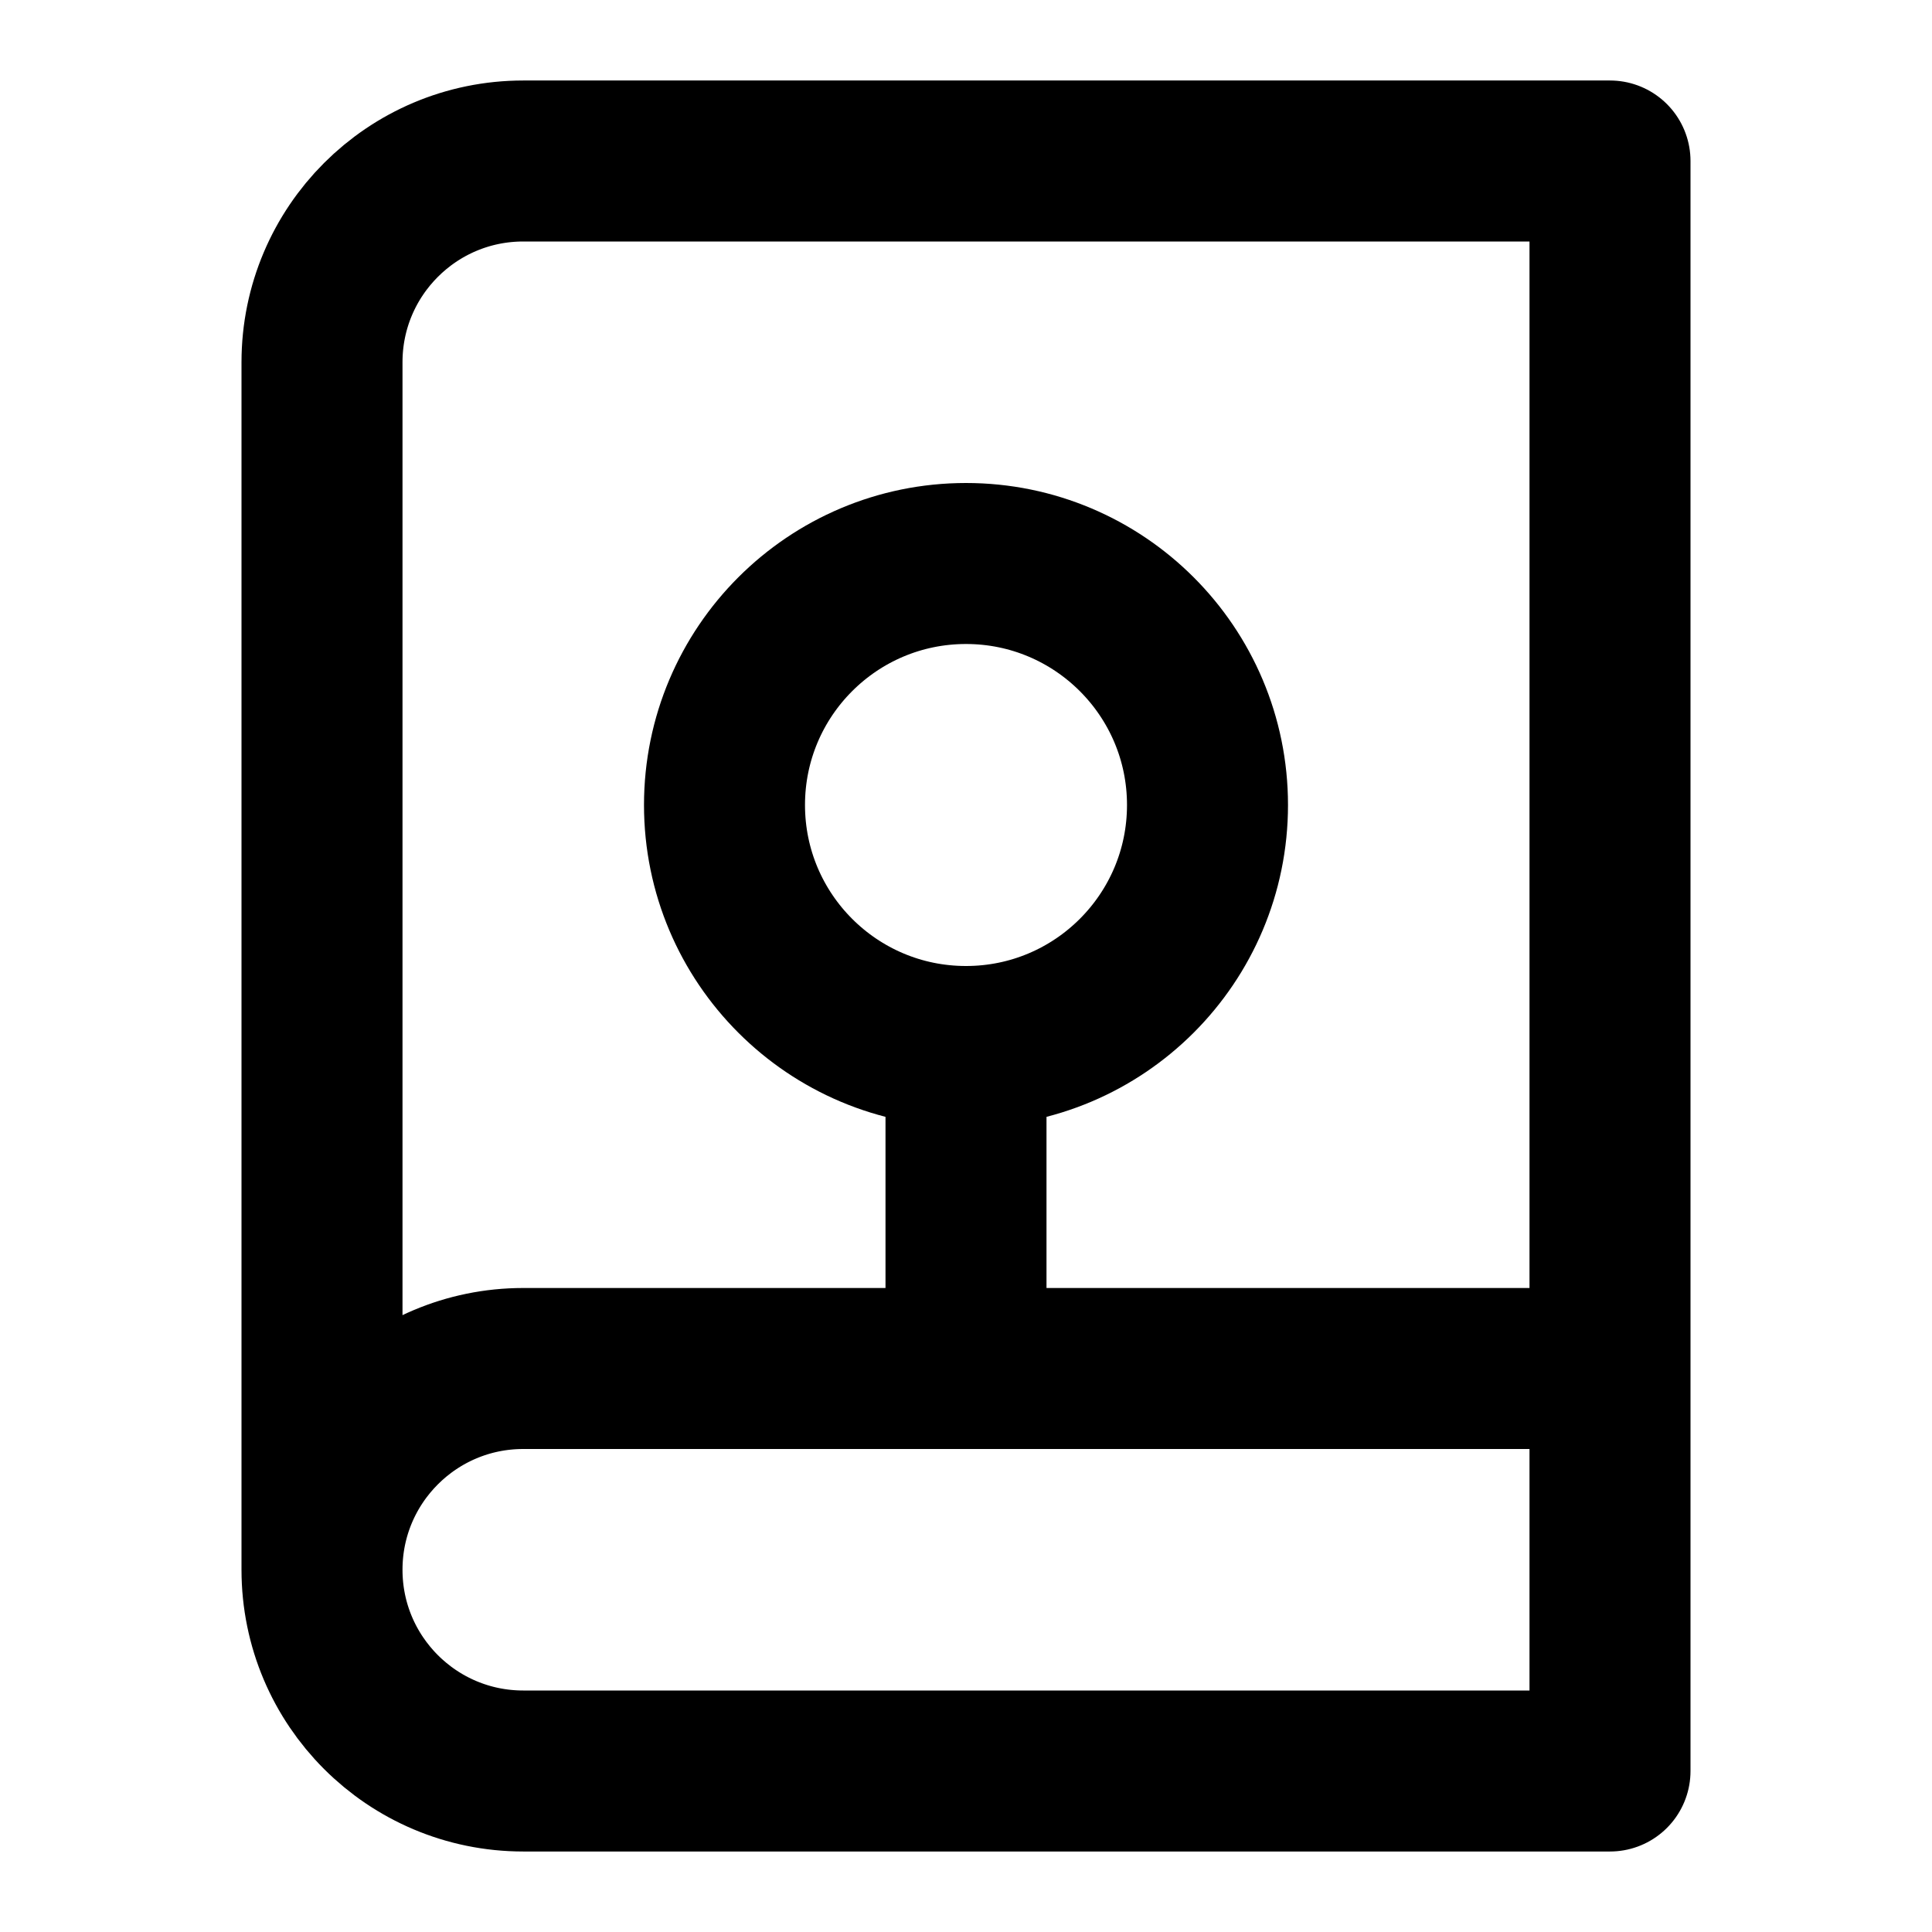
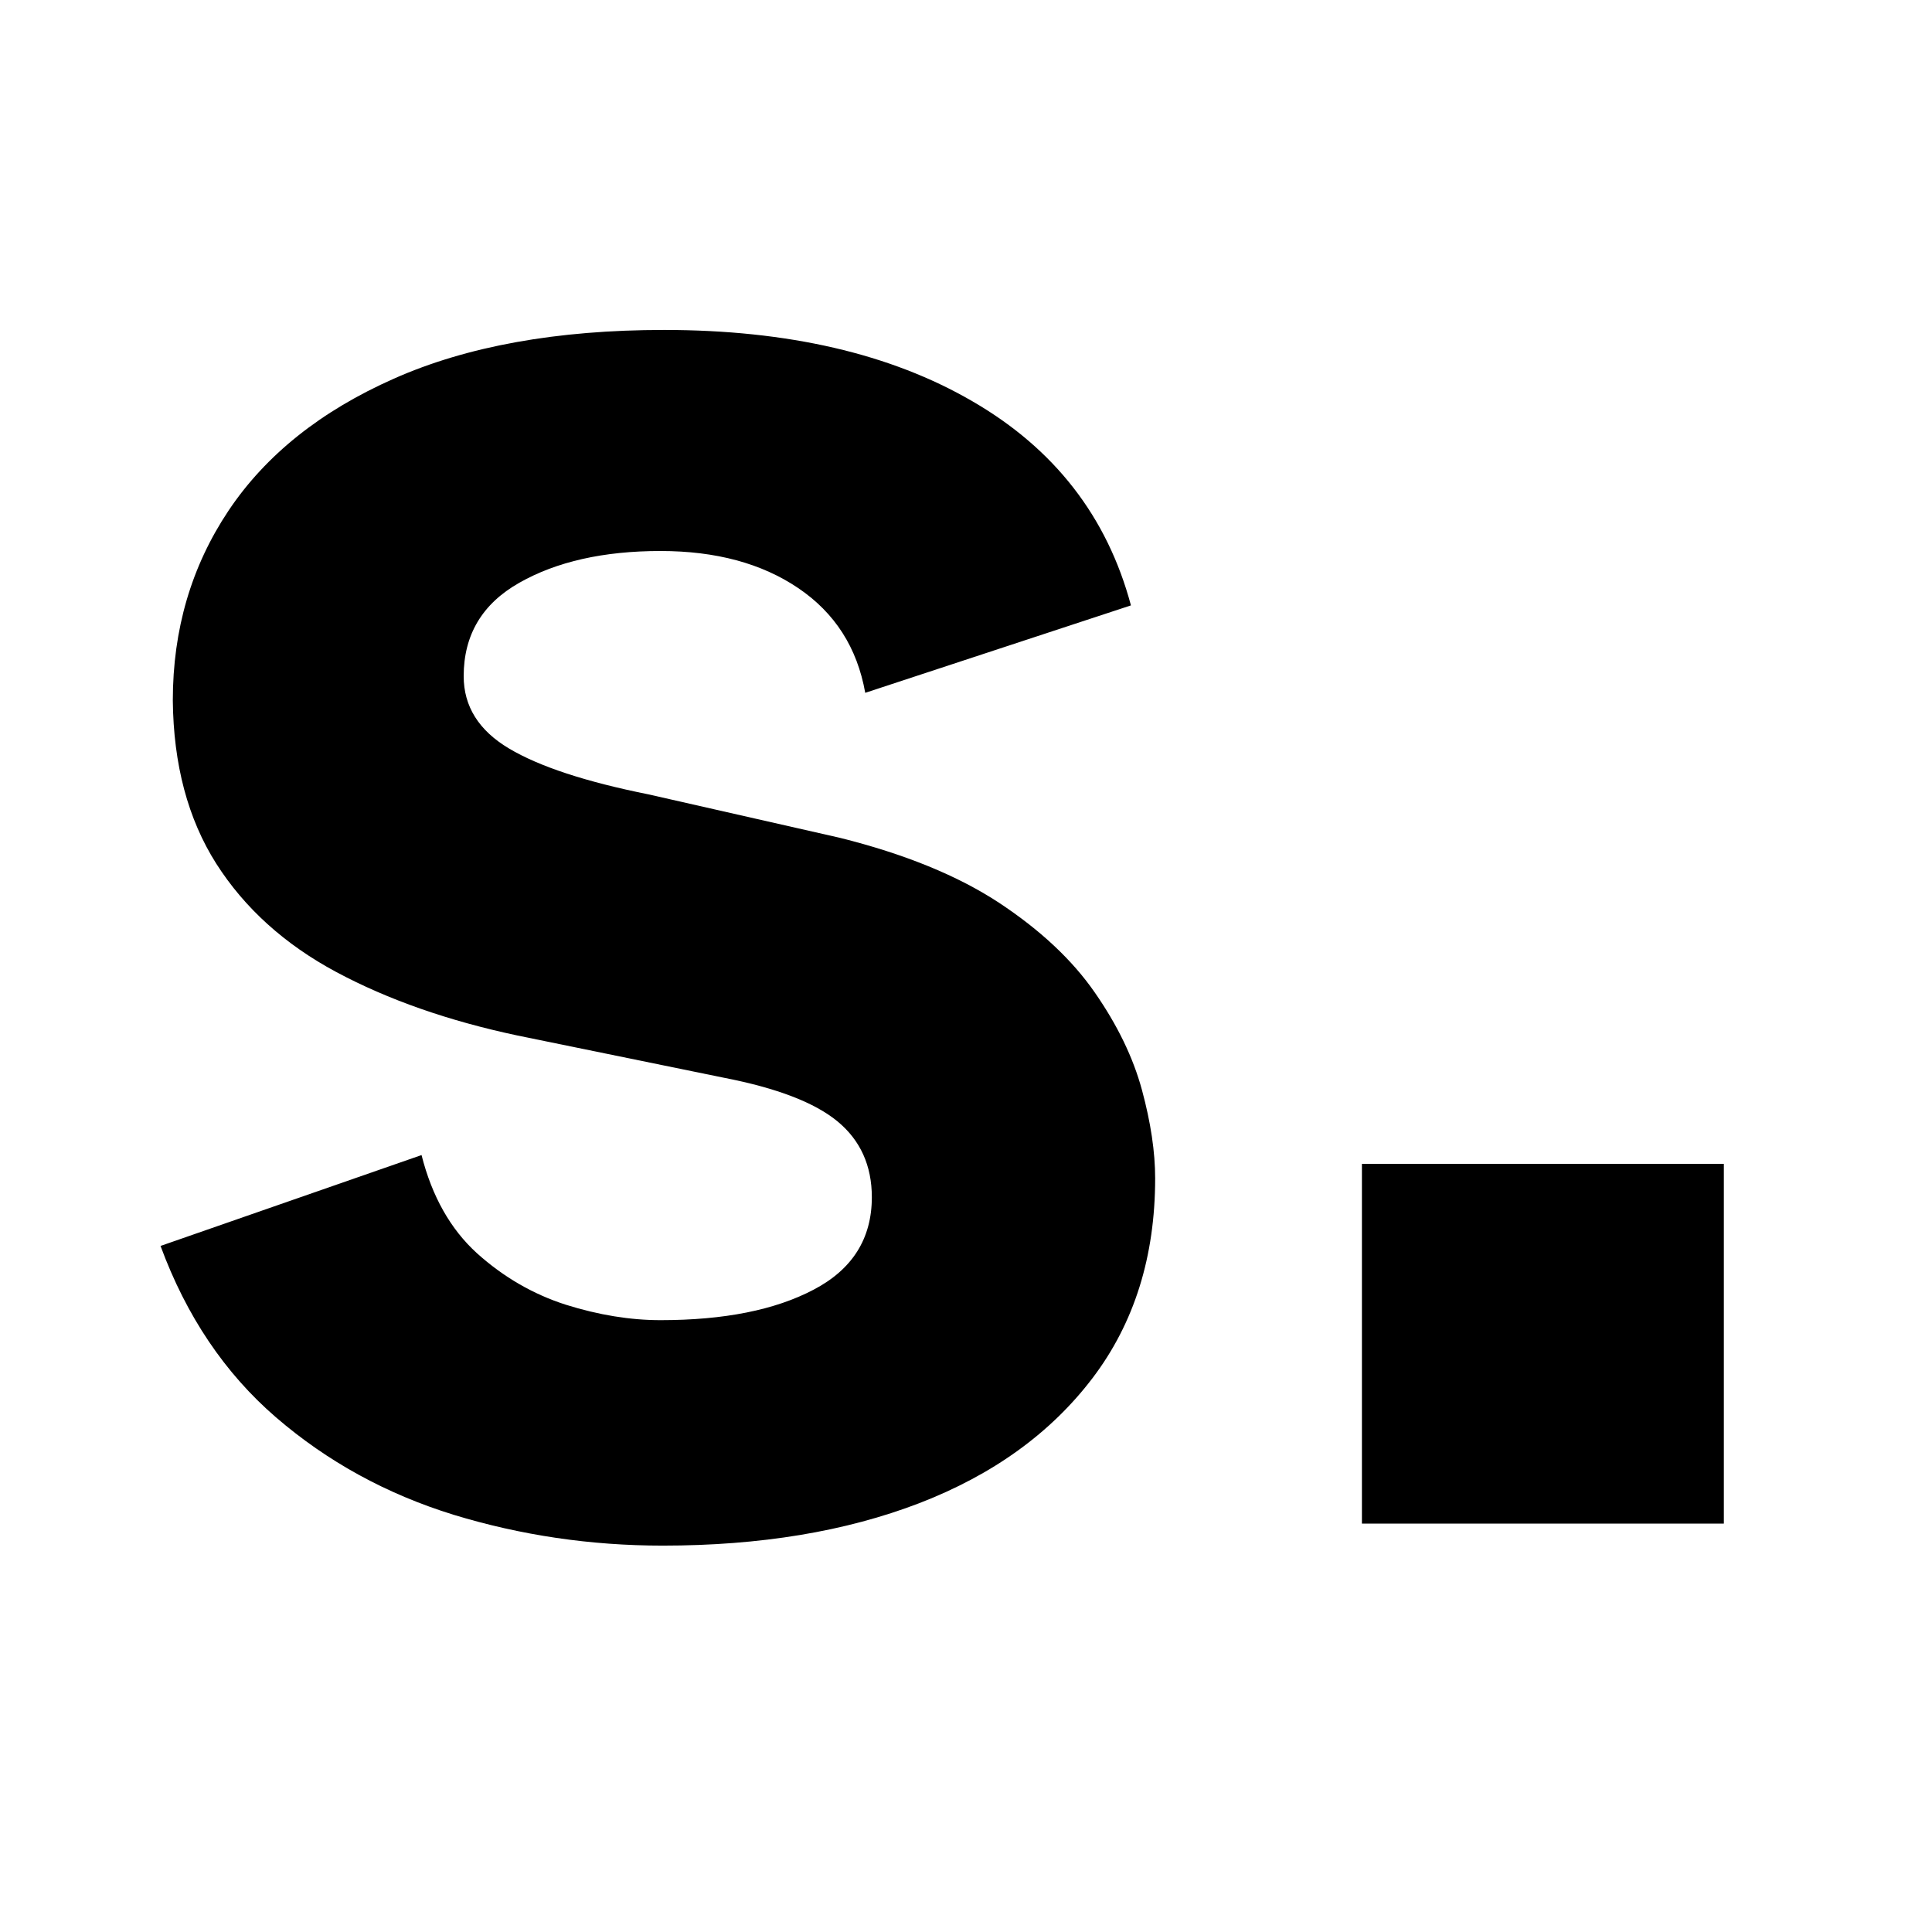
- <svg xmlns="http://www.w3.org/2000/svg" width="24" height="24" viewBox="0 0 24 24" fill="none" stroke="currentColor" stroke-width="2" stroke-linecap="round" stroke-linejoin="round">
-   <path d="M4 19.5v-15A2.5 2.5 0 0 1 6.5 2H20v20H6.5a2.5 2.5 0 0 1 0-5H20" />
-   <circle cx="12" cy="10" r="3" />
-   <line x1="12" y1="13" x2="12" y2="16" />
+ <svg xmlns="http://www.w3.org/2000/svg" width="128" zoomAndPan="magnify" viewBox="0 0 96 96" height="128" preserveAspectRatio="xMidYMid meet" version="1.0">
+   <defs>
+     <g />
+     <clipPath id="22ba33f79a">
+       <rect x="0" width="91" y="0" height="96" />
+     </clipPath>
+   </defs>
+   <g transform="matrix(1, 0, 0, 1, 3, -0.000000000000008101)">
+     <g clip-path="url(#22ba33f79a)">
+       <g fill="#000000" fill-opacity="1">
+         <g transform="translate(0.743047, 75.70686)">
+           <g>
+             <path d="M 17.203 -18.312 C 17.723 -16.258 18.641 -14.633 19.953 -13.438 C 21.273 -12.25 22.75 -11.395 24.375 -10.875 C 26.008 -10.363 27.578 -10.109 29.078 -10.109 C 32.234 -10.109 34.77 -10.613 36.688 -11.625 C 38.613 -12.633 39.578 -14.164 39.578 -16.219 C 39.578 -17.789 39.008 -19.047 37.875 -19.984 C 36.738 -20.922 34.852 -21.645 32.219 -22.156 L 21.984 -24.25 C 18.547 -24.977 15.539 -26.031 12.969 -27.406 C 10.406 -28.781 8.414 -30.578 7 -32.797 C 5.594 -35.016 4.875 -37.719 4.844 -40.906 C 4.844 -44.426 5.766 -47.566 7.609 -50.328 C 9.461 -53.098 12.203 -55.285 15.828 -56.891 C 19.461 -58.504 23.938 -59.312 29.25 -59.312 C 35.406 -59.312 40.516 -58.129 44.578 -55.766 C 48.648 -53.41 51.273 -50.031 52.453 -45.625 L 39.25 -41.281 C 38.852 -43.52 37.742 -45.254 35.922 -46.484 C 34.109 -47.711 31.828 -48.328 29.078 -48.328 C 26.254 -48.328 23.914 -47.801 22.062 -46.75 C 20.219 -45.707 19.297 -44.16 19.297 -42.109 C 19.297 -40.609 20.047 -39.41 21.547 -38.516 C 23.055 -37.617 25.367 -36.859 28.484 -36.234 L 37.984 -34.078 C 41.211 -33.273 43.852 -32.195 45.906 -30.844 C 47.957 -29.488 49.539 -28.004 50.656 -26.391 C 51.781 -24.773 52.562 -23.16 53 -21.547 C 53.438 -19.93 53.656 -18.469 53.656 -17.156 C 53.656 -13.27 52.617 -9.961 50.547 -7.234 C 48.473 -4.504 45.602 -2.43 41.938 -1.016 C 38.281 0.391 34.031 1.094 29.188 1.094 C 25.602 1.094 22.141 0.582 18.797 -0.438 C 15.461 -1.469 12.52 -3.082 9.969 -5.281 C 7.426 -7.477 5.516 -10.316 4.234 -13.797 Z M 17.203 -18.312 " />
+           </g>
+         </g>
+       </g>
+       <g fill="#000000" fill-opacity="1">
+         <g transform="translate(59.2354, 75.70686)">
+           <g>
+             <path d="M 5.438 0 L 5.438 -17.875 L 23.422 -17.875 L 23.422 0 Z M 5.438 0 " />
+           </g>
+         </g>
+       </g>
+     </g>
+   </g>
</svg>
